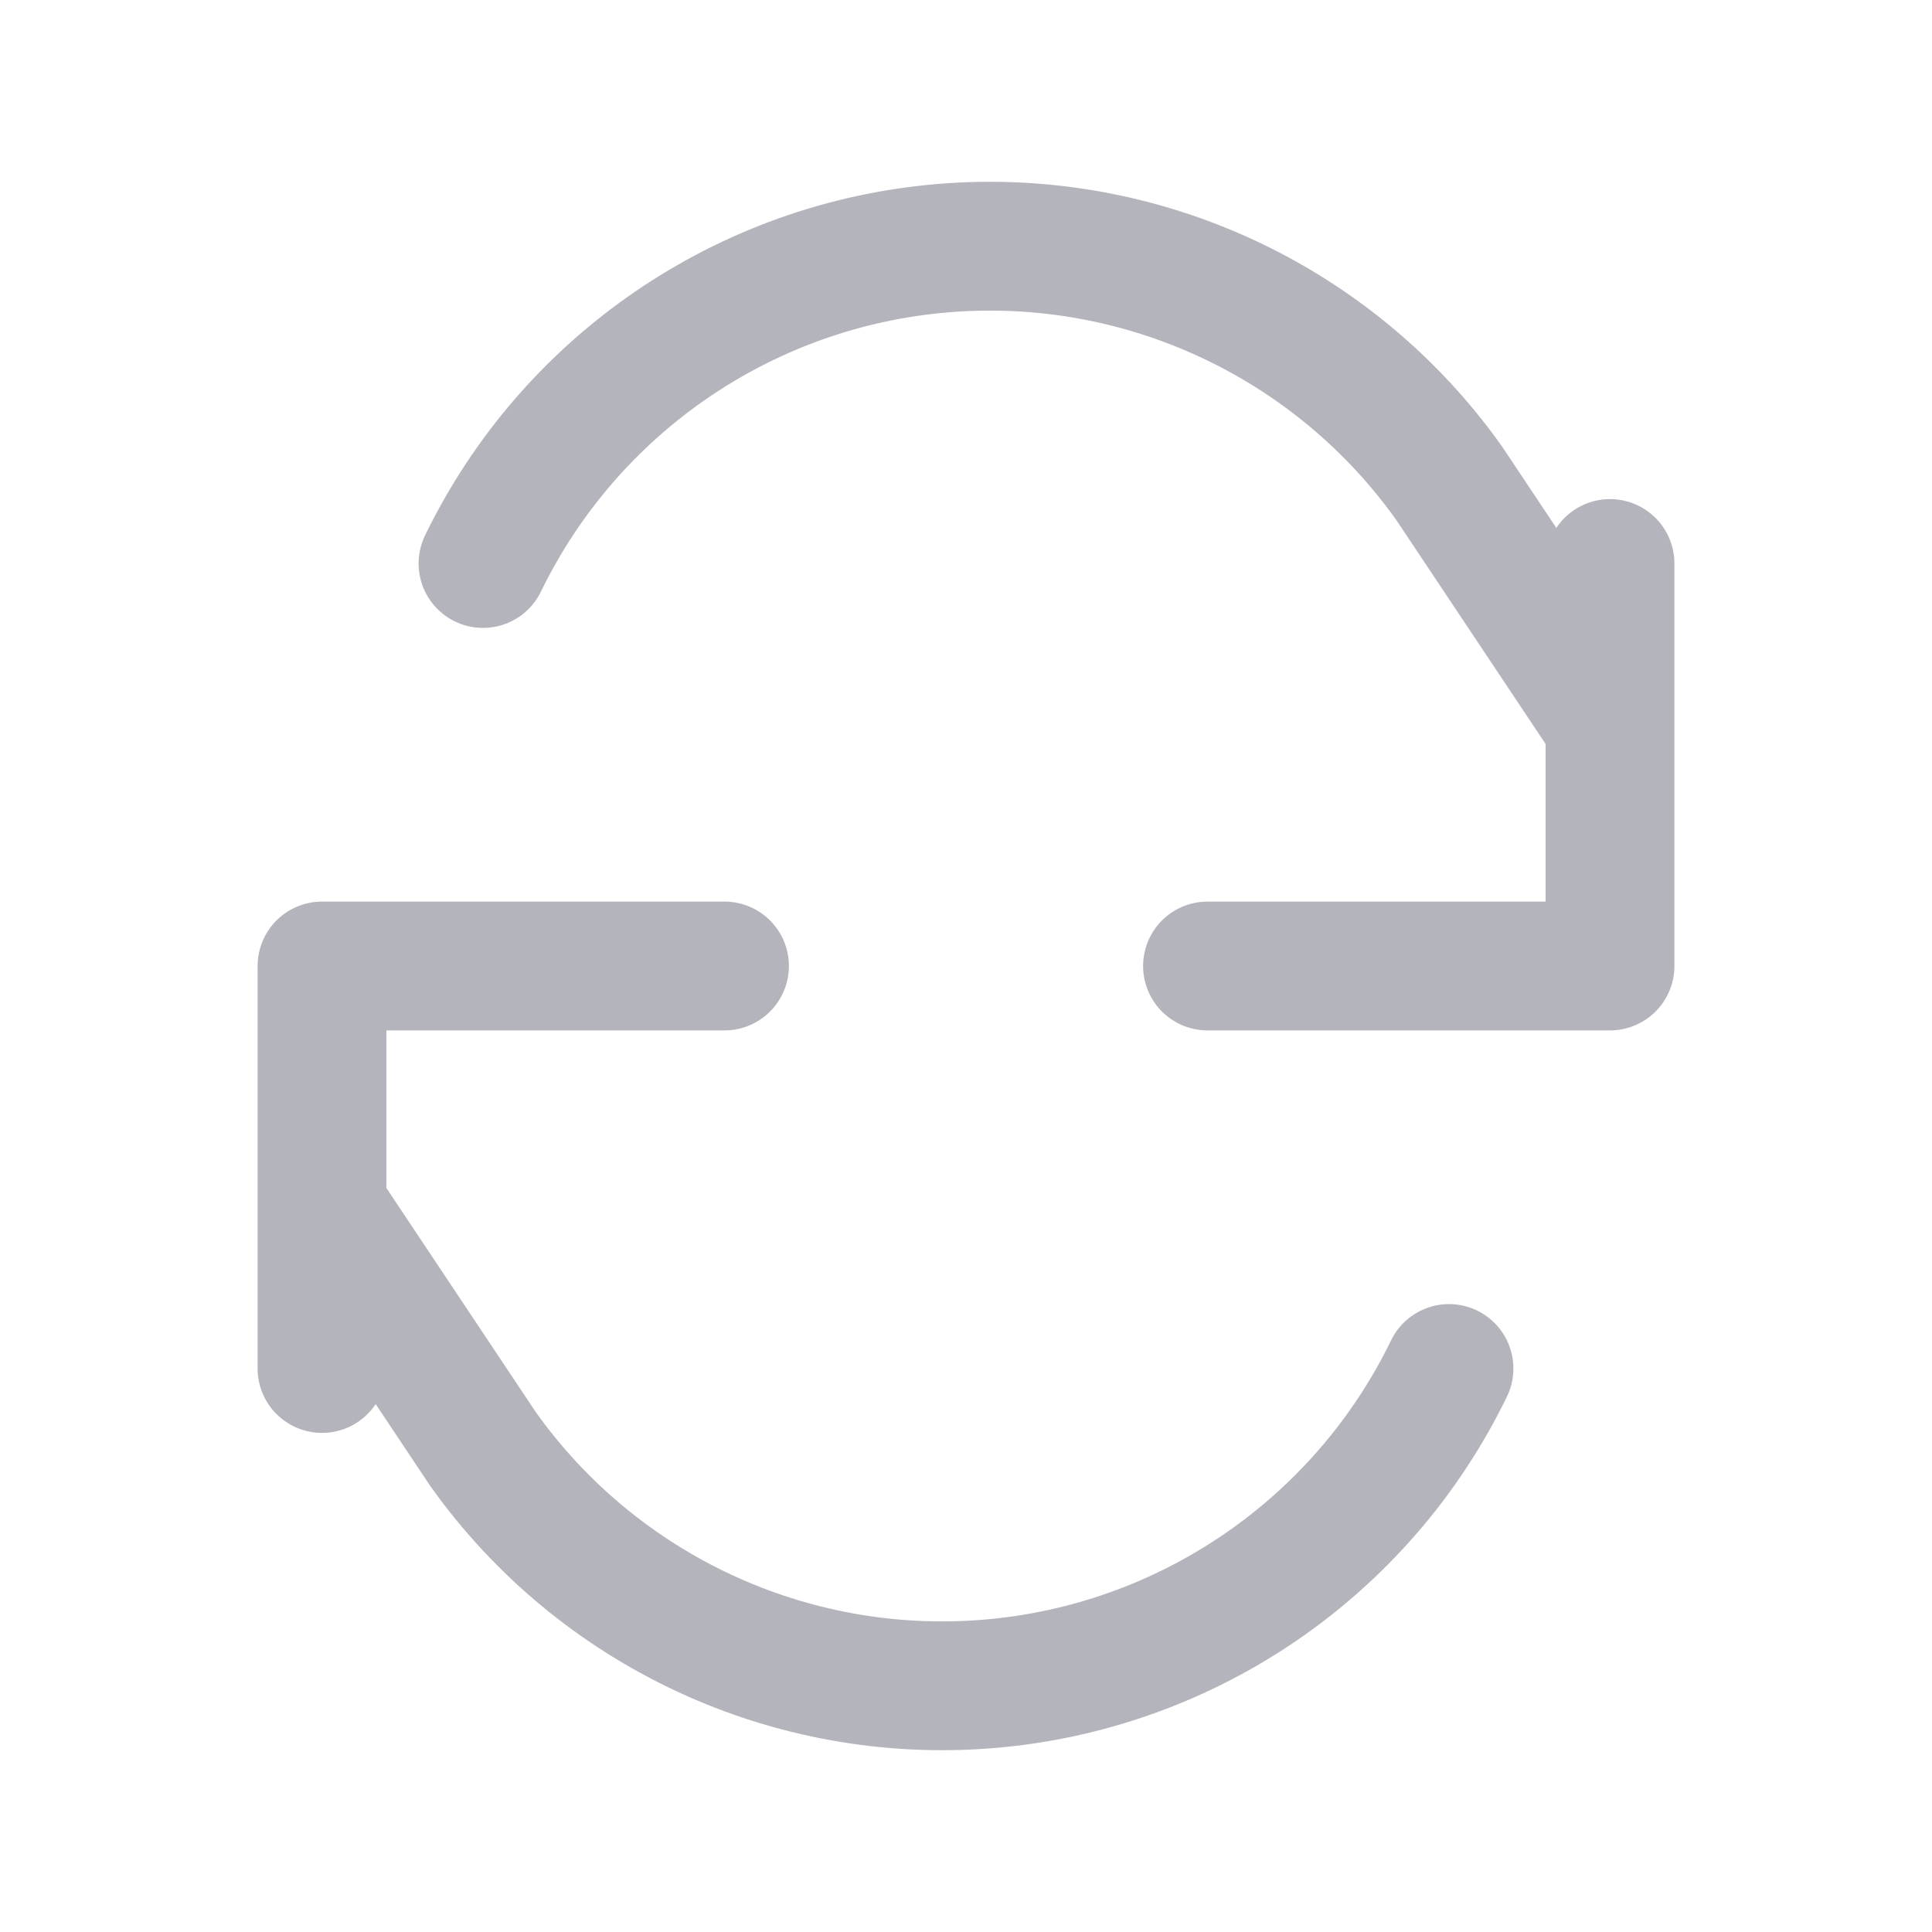
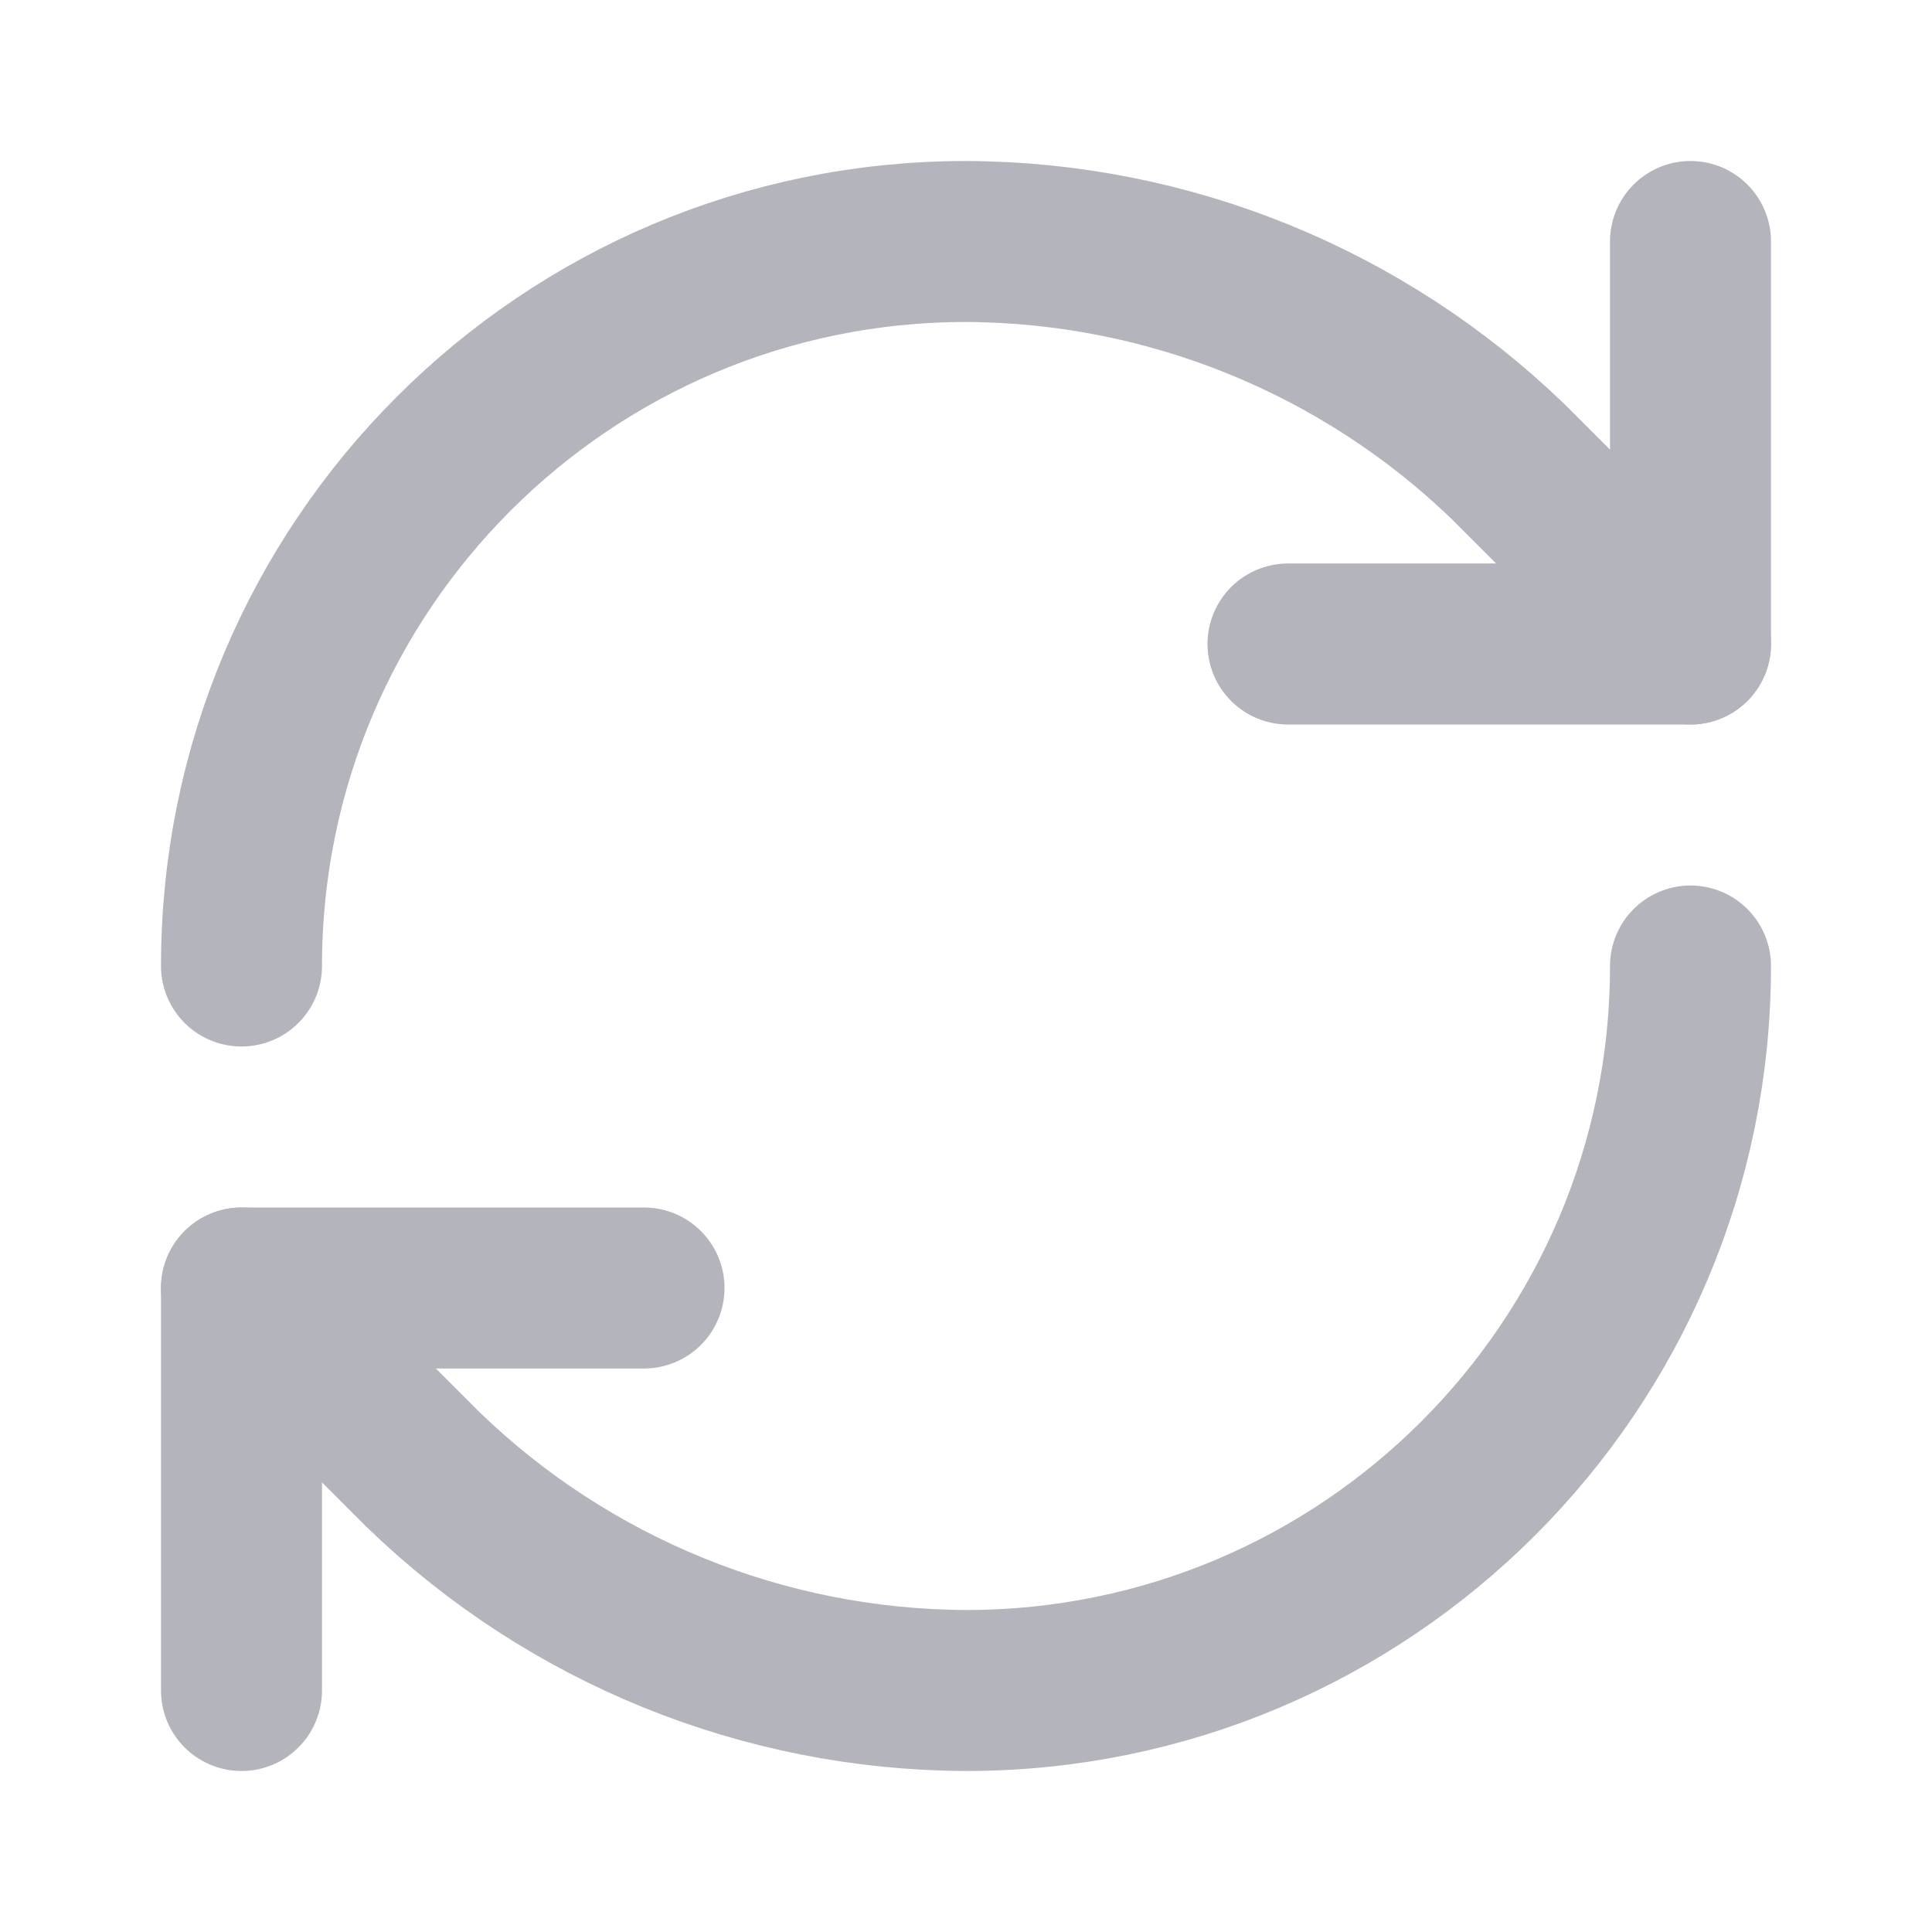
- <svg xmlns="http://www.w3.org/2000/svg" width="24" height="24" viewBox="0 0 24 24" fill="none" stroke="#b4b4bc" stroke-width="1.6" stroke-linecap="round" stroke-linejoin="round">
-   <path d="M20 7v5h-5M4 17v-5h5M6 7a7 7 0 0 1 12-1l2 3M4 15l2 3a7 7 0 0 0 12-1" />
+ <svg xmlns="http://www.w3.org/2000/svg" width="24" height="24" viewBox="0 0 24 24" fill="none" stroke="#b4b4bc" stroke-width="2" stroke-linecap="round" stroke-linejoin="round">
+   <path d="M3 12a9 9 0 0 1 9-9 9.75 9.75 0 0 1 6.74 2.74L21 8" />
+   <path d="M21 3v5h-5" />
+   <path d="M21 12a9 9 0 0 1-9 9 9.75 9.75 0 0 1-6.74-2.74L3 16" />
+   <path d="M8 16H3v5" />
</svg>
